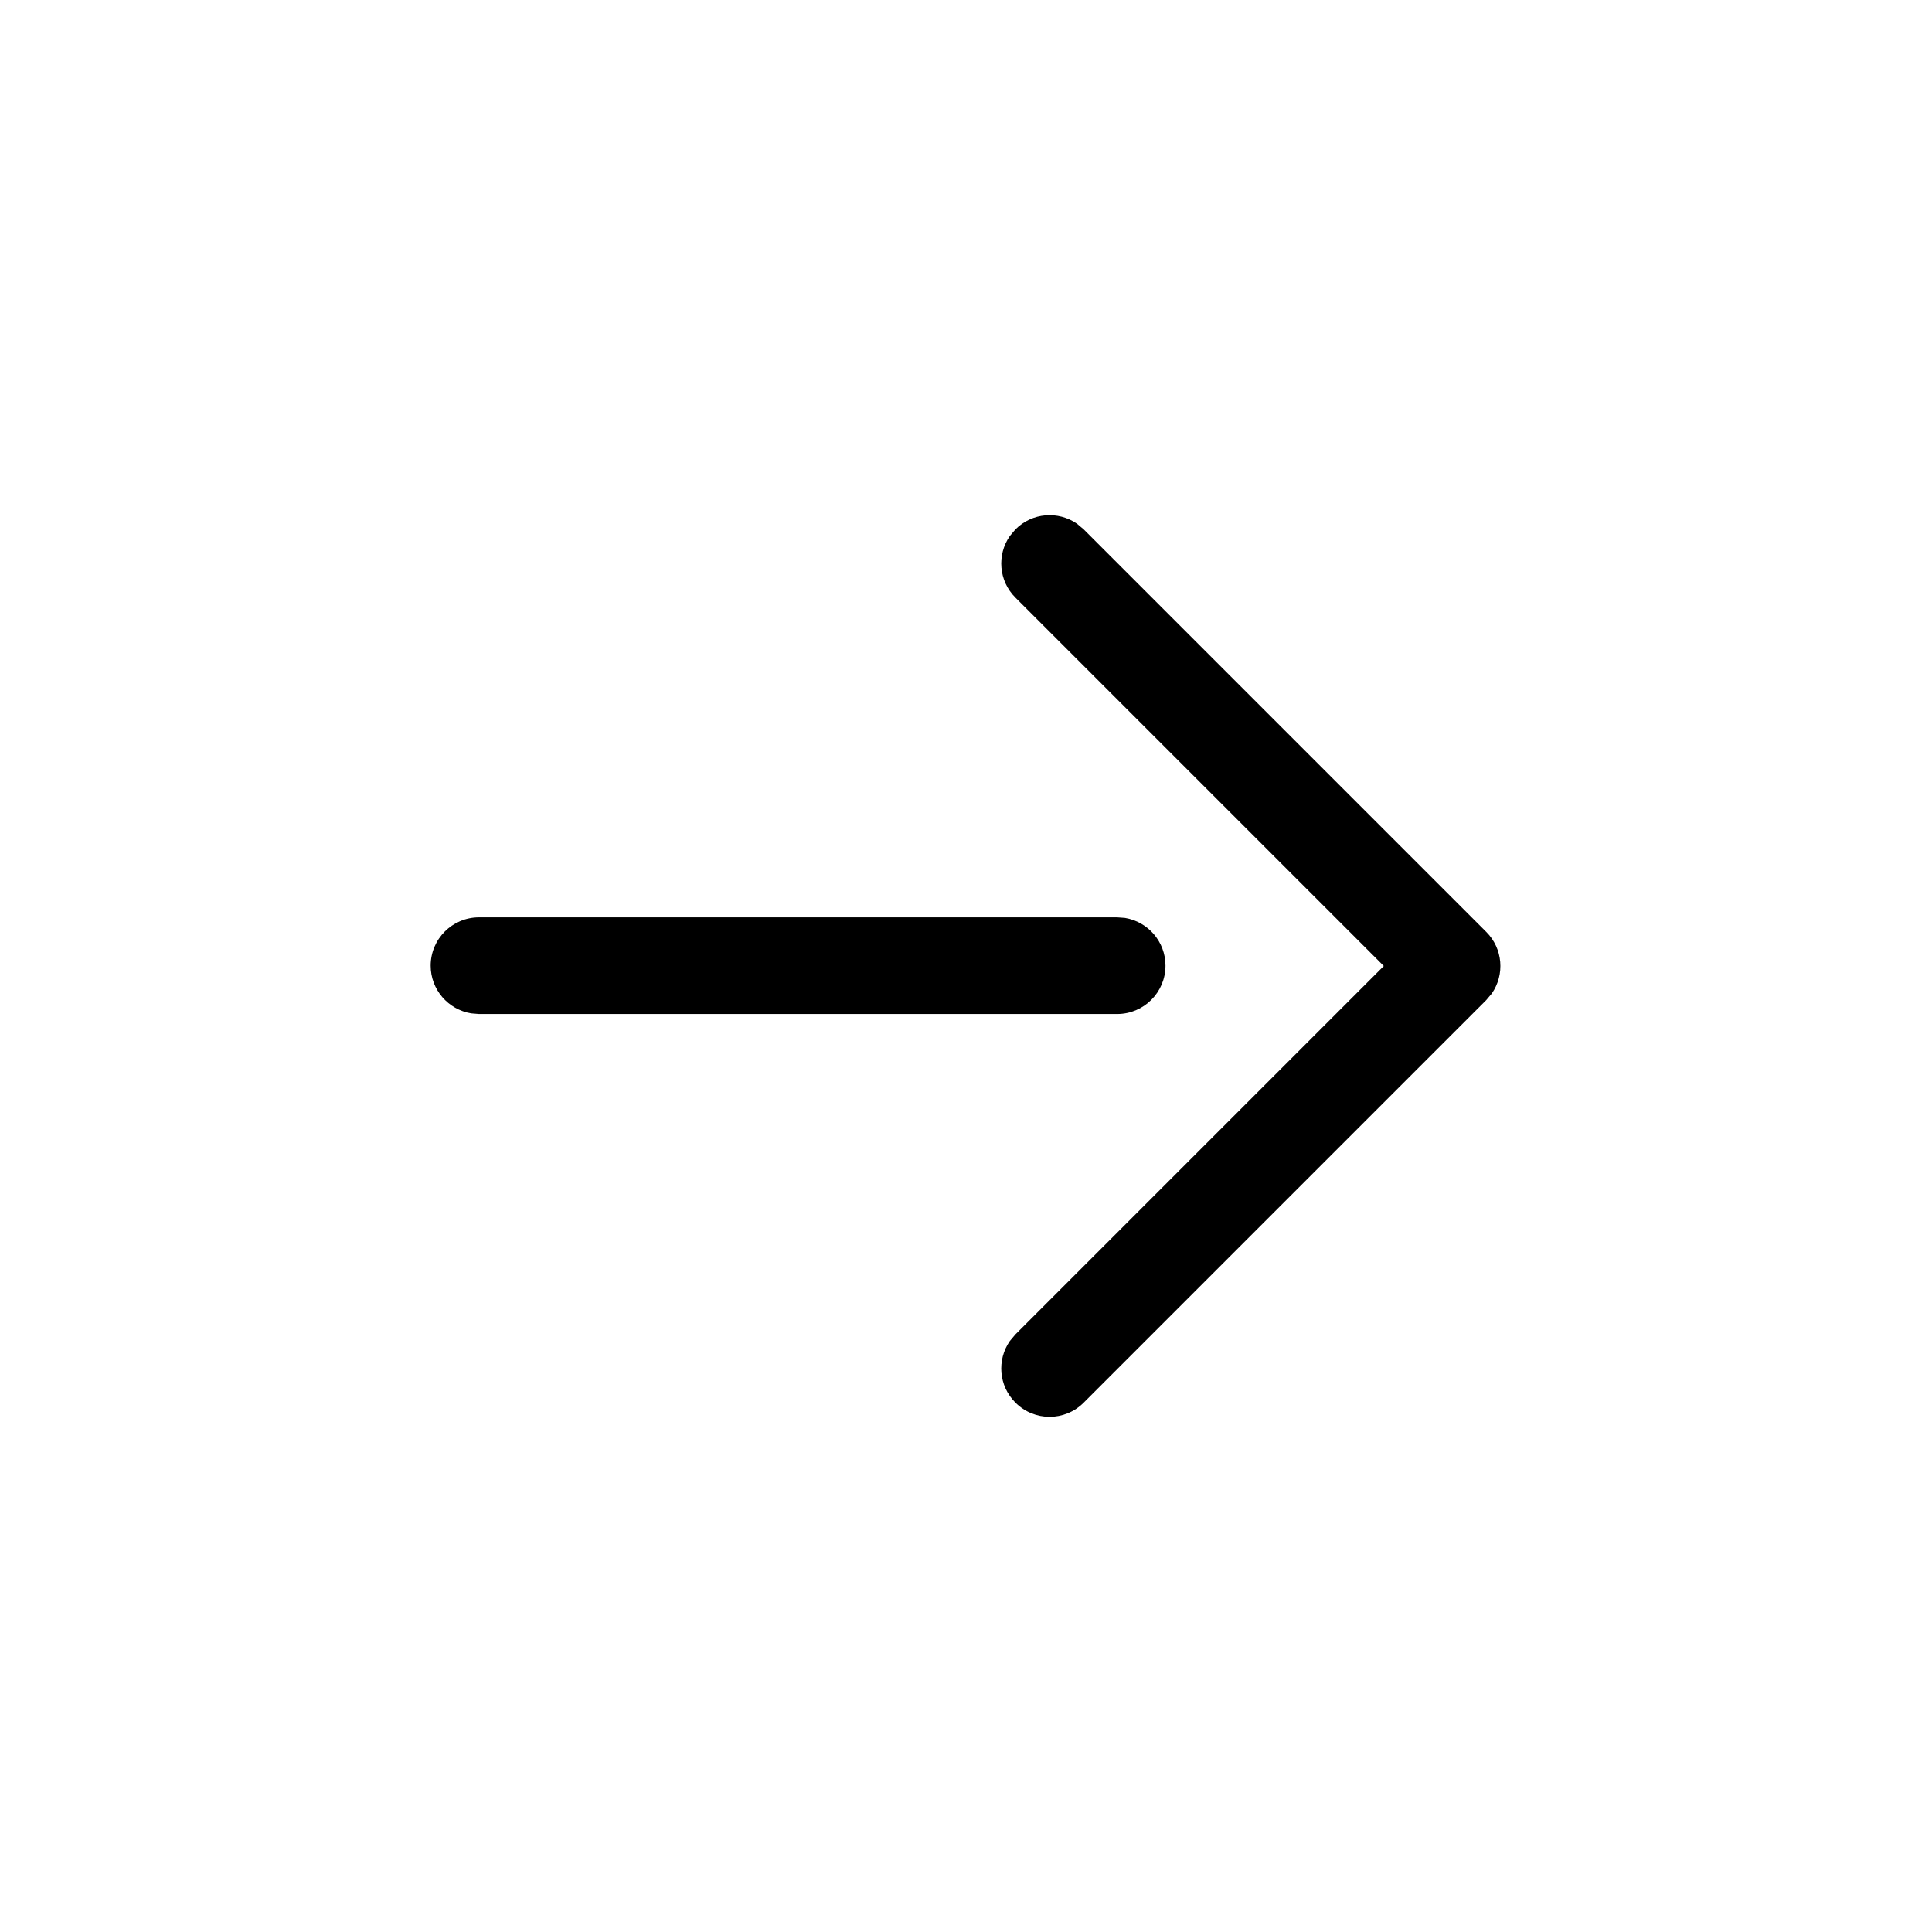
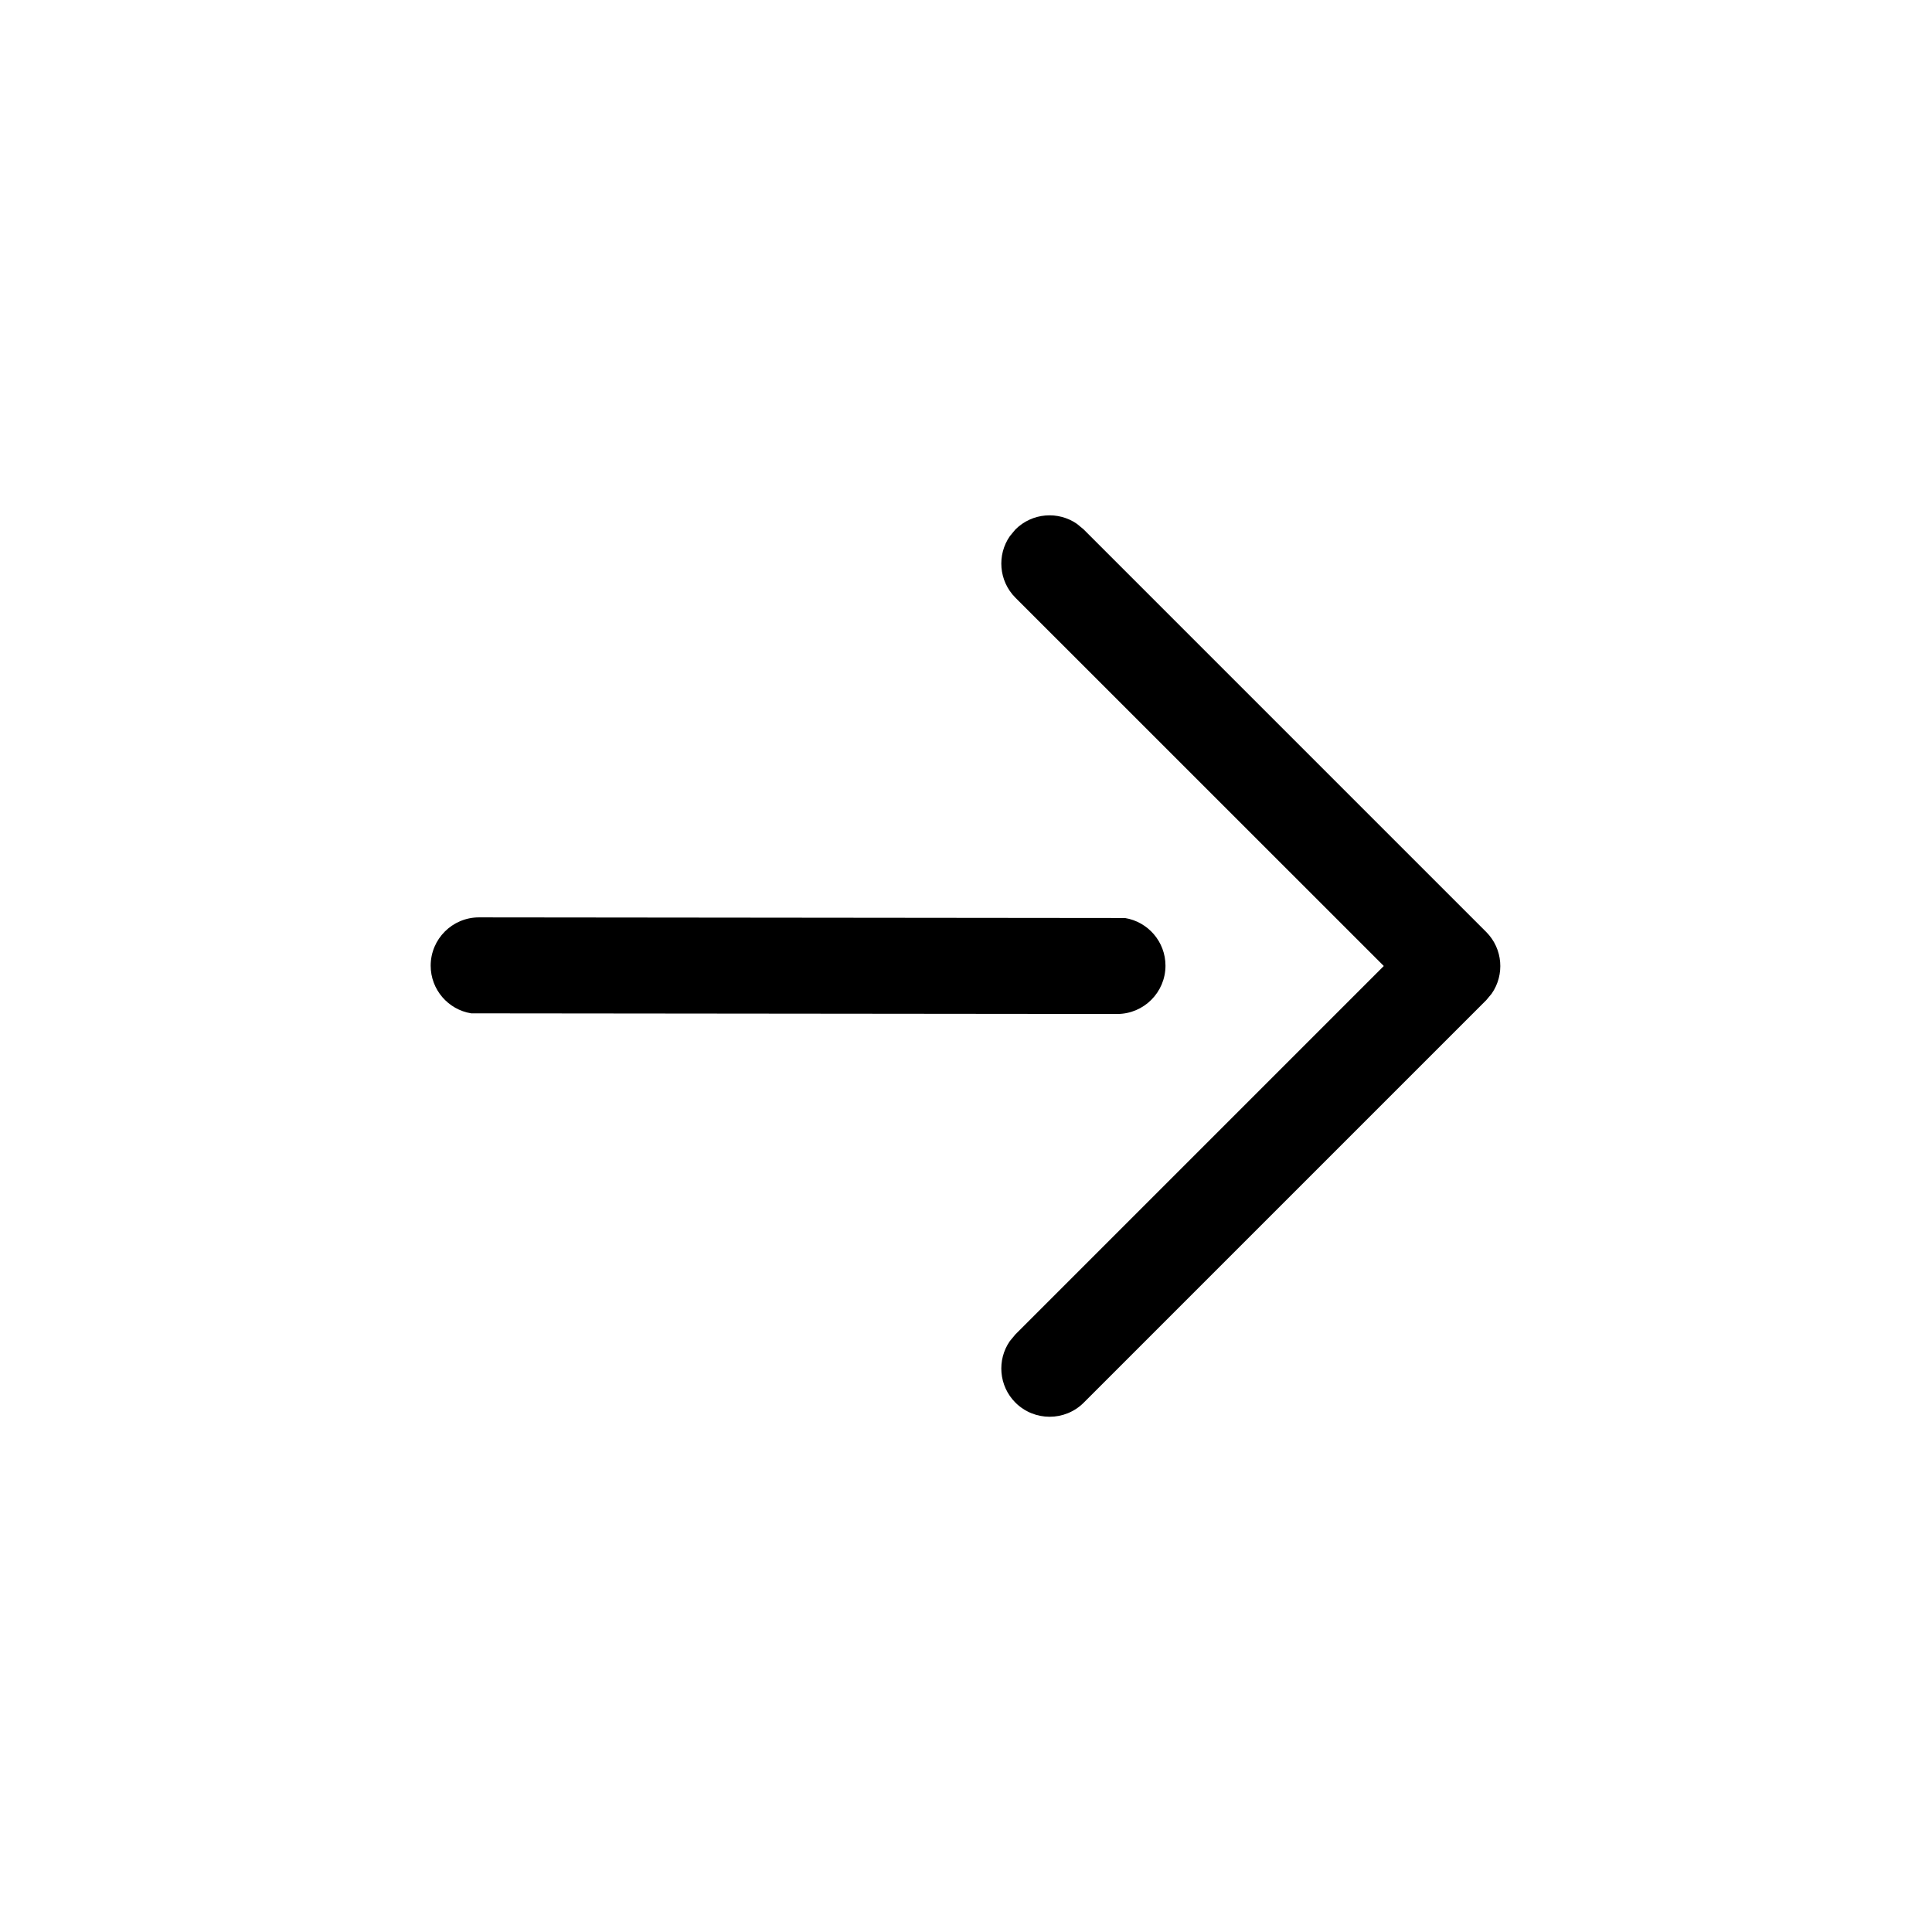
- <svg xmlns="http://www.w3.org/2000/svg" width="24px" height="24px" viewBox="0 0 24 24" version="1.1">
-   <g id="arrow-right" stroke="none" stroke-width="1" fill="none" fill-rule="evenodd">
-     <path d="M11.99,9.516 C12.321,9.516 12.59,9.785 12.59,10.116 L12.59,10.116 L12.59,18.044 L12.582,18.141 C12.535,18.426 12.288,18.644 11.99,18.644 C11.658,18.644 11.39,18.375 11.39,18.044 L11.39,18.044 L11.39,10.116 L11.397,10.019 C11.444,9.734 11.691,9.516 11.99,9.516 Z M12.335,5.462 L12.418,5.532 L17.418,10.532 C17.653,10.766 17.653,11.146 17.418,11.38 C17.21,11.589 16.887,11.612 16.653,11.45 L16.57,11.38 L11.994,6.804 L7.418,11.38 C7.21,11.589 6.887,11.612 6.653,11.45 L6.57,11.38 C6.361,11.172 6.338,10.849 6.5,10.615 L6.57,10.532 L11.57,5.532 C11.778,5.323 12.101,5.3 12.335,5.462 Z" id="path1" fill="#000000" fill-rule="nonzero" transform="translate(11.99401, 12) rotate(90) translate(-11.99401, -12) " />
-   </g>
+ <svg xmlns="http://www.w3.org/2000/svg" version="1.1" width="24" height="24" viewBox="0 0 24 24">
+   <path d="M14.478 11.996c0 0.331-0.269 0.6-0.6 0.6v0l-8.025-0.008c-0.285-0.046-0.503-0.294-0.503-0.592 0-0.331 0.269-0.6 0.6-0.6v0l8.025 0.008c0.285 0.046 0.503 0.294 0.503 0.592zM18.532 12.341l-0.069 0.083-5 5c-0.234 0.234-0.614 0.234-0.849 0-0.208-0.208-0.231-0.532-0.069-0.765l0.069-0.083 4.576-4.576-4.576-4.575c-0.208-0.208-0.231-0.532-0.069-0.765l0.069-0.083c0.208-0.208 0.532-0.231 0.765-0.069l0.083 0.069 5 5c0.208 0.208 0.231 0.532 0.069 0.765z" />
</svg>
